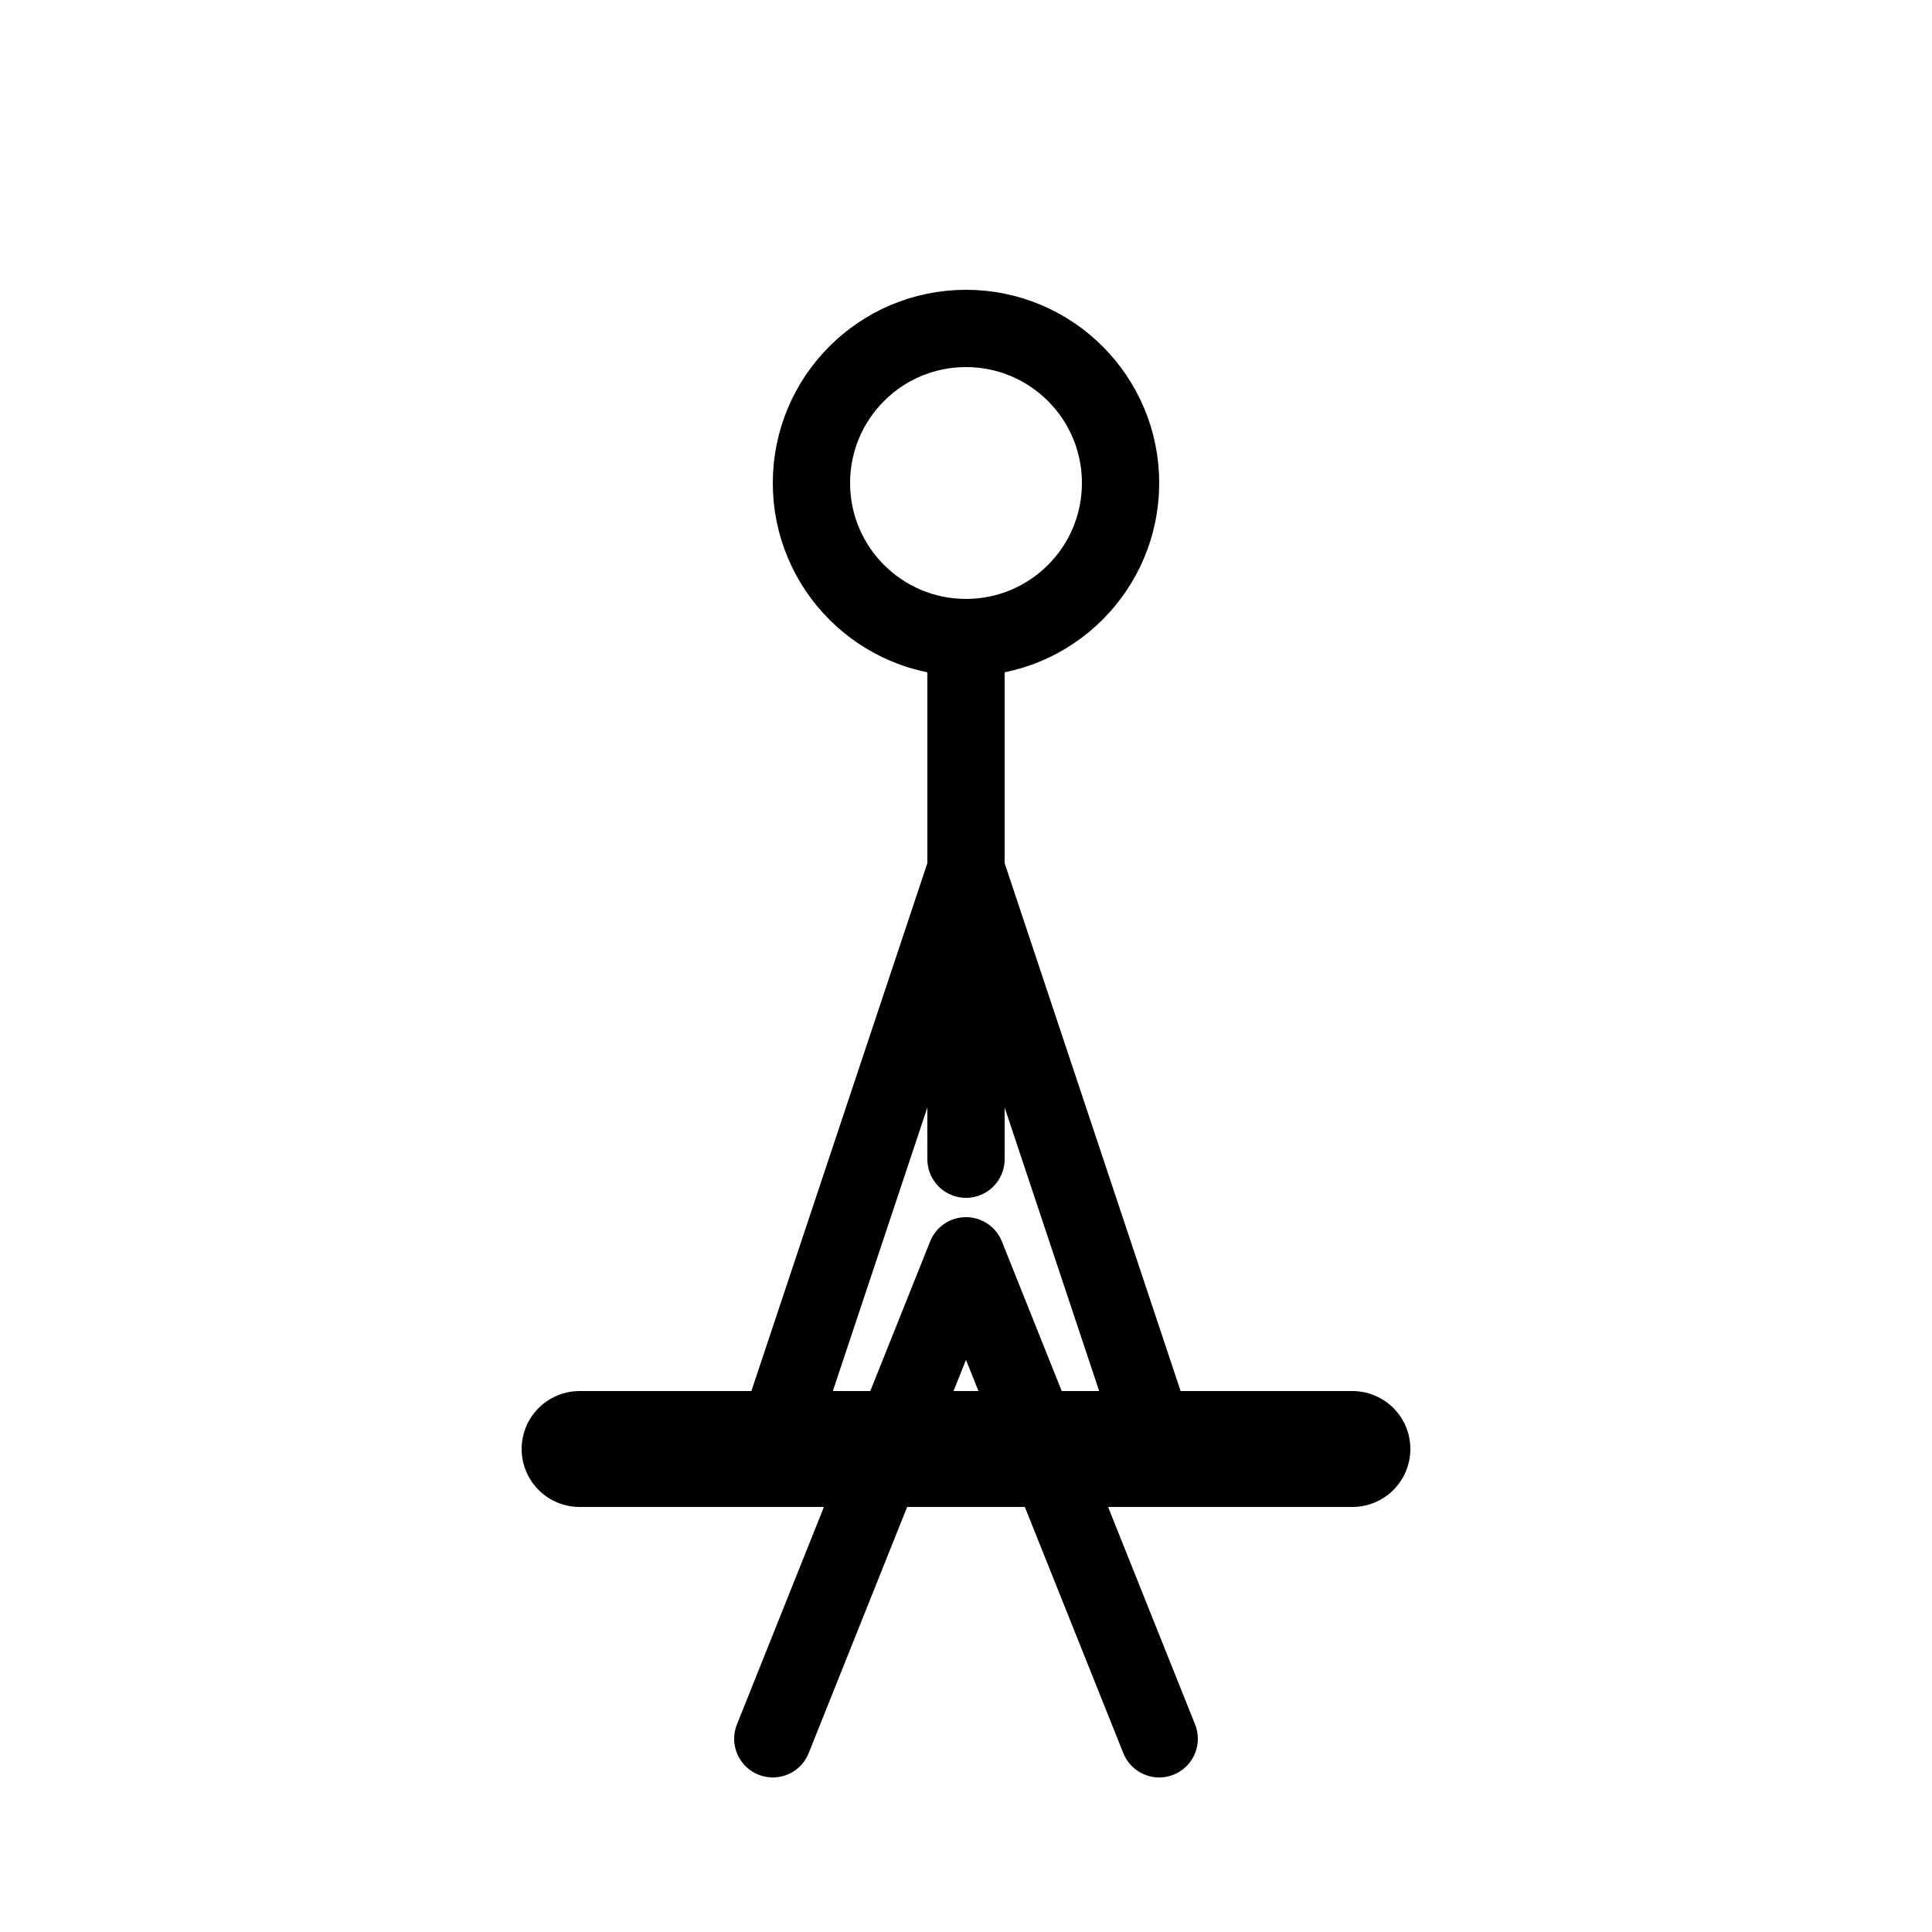
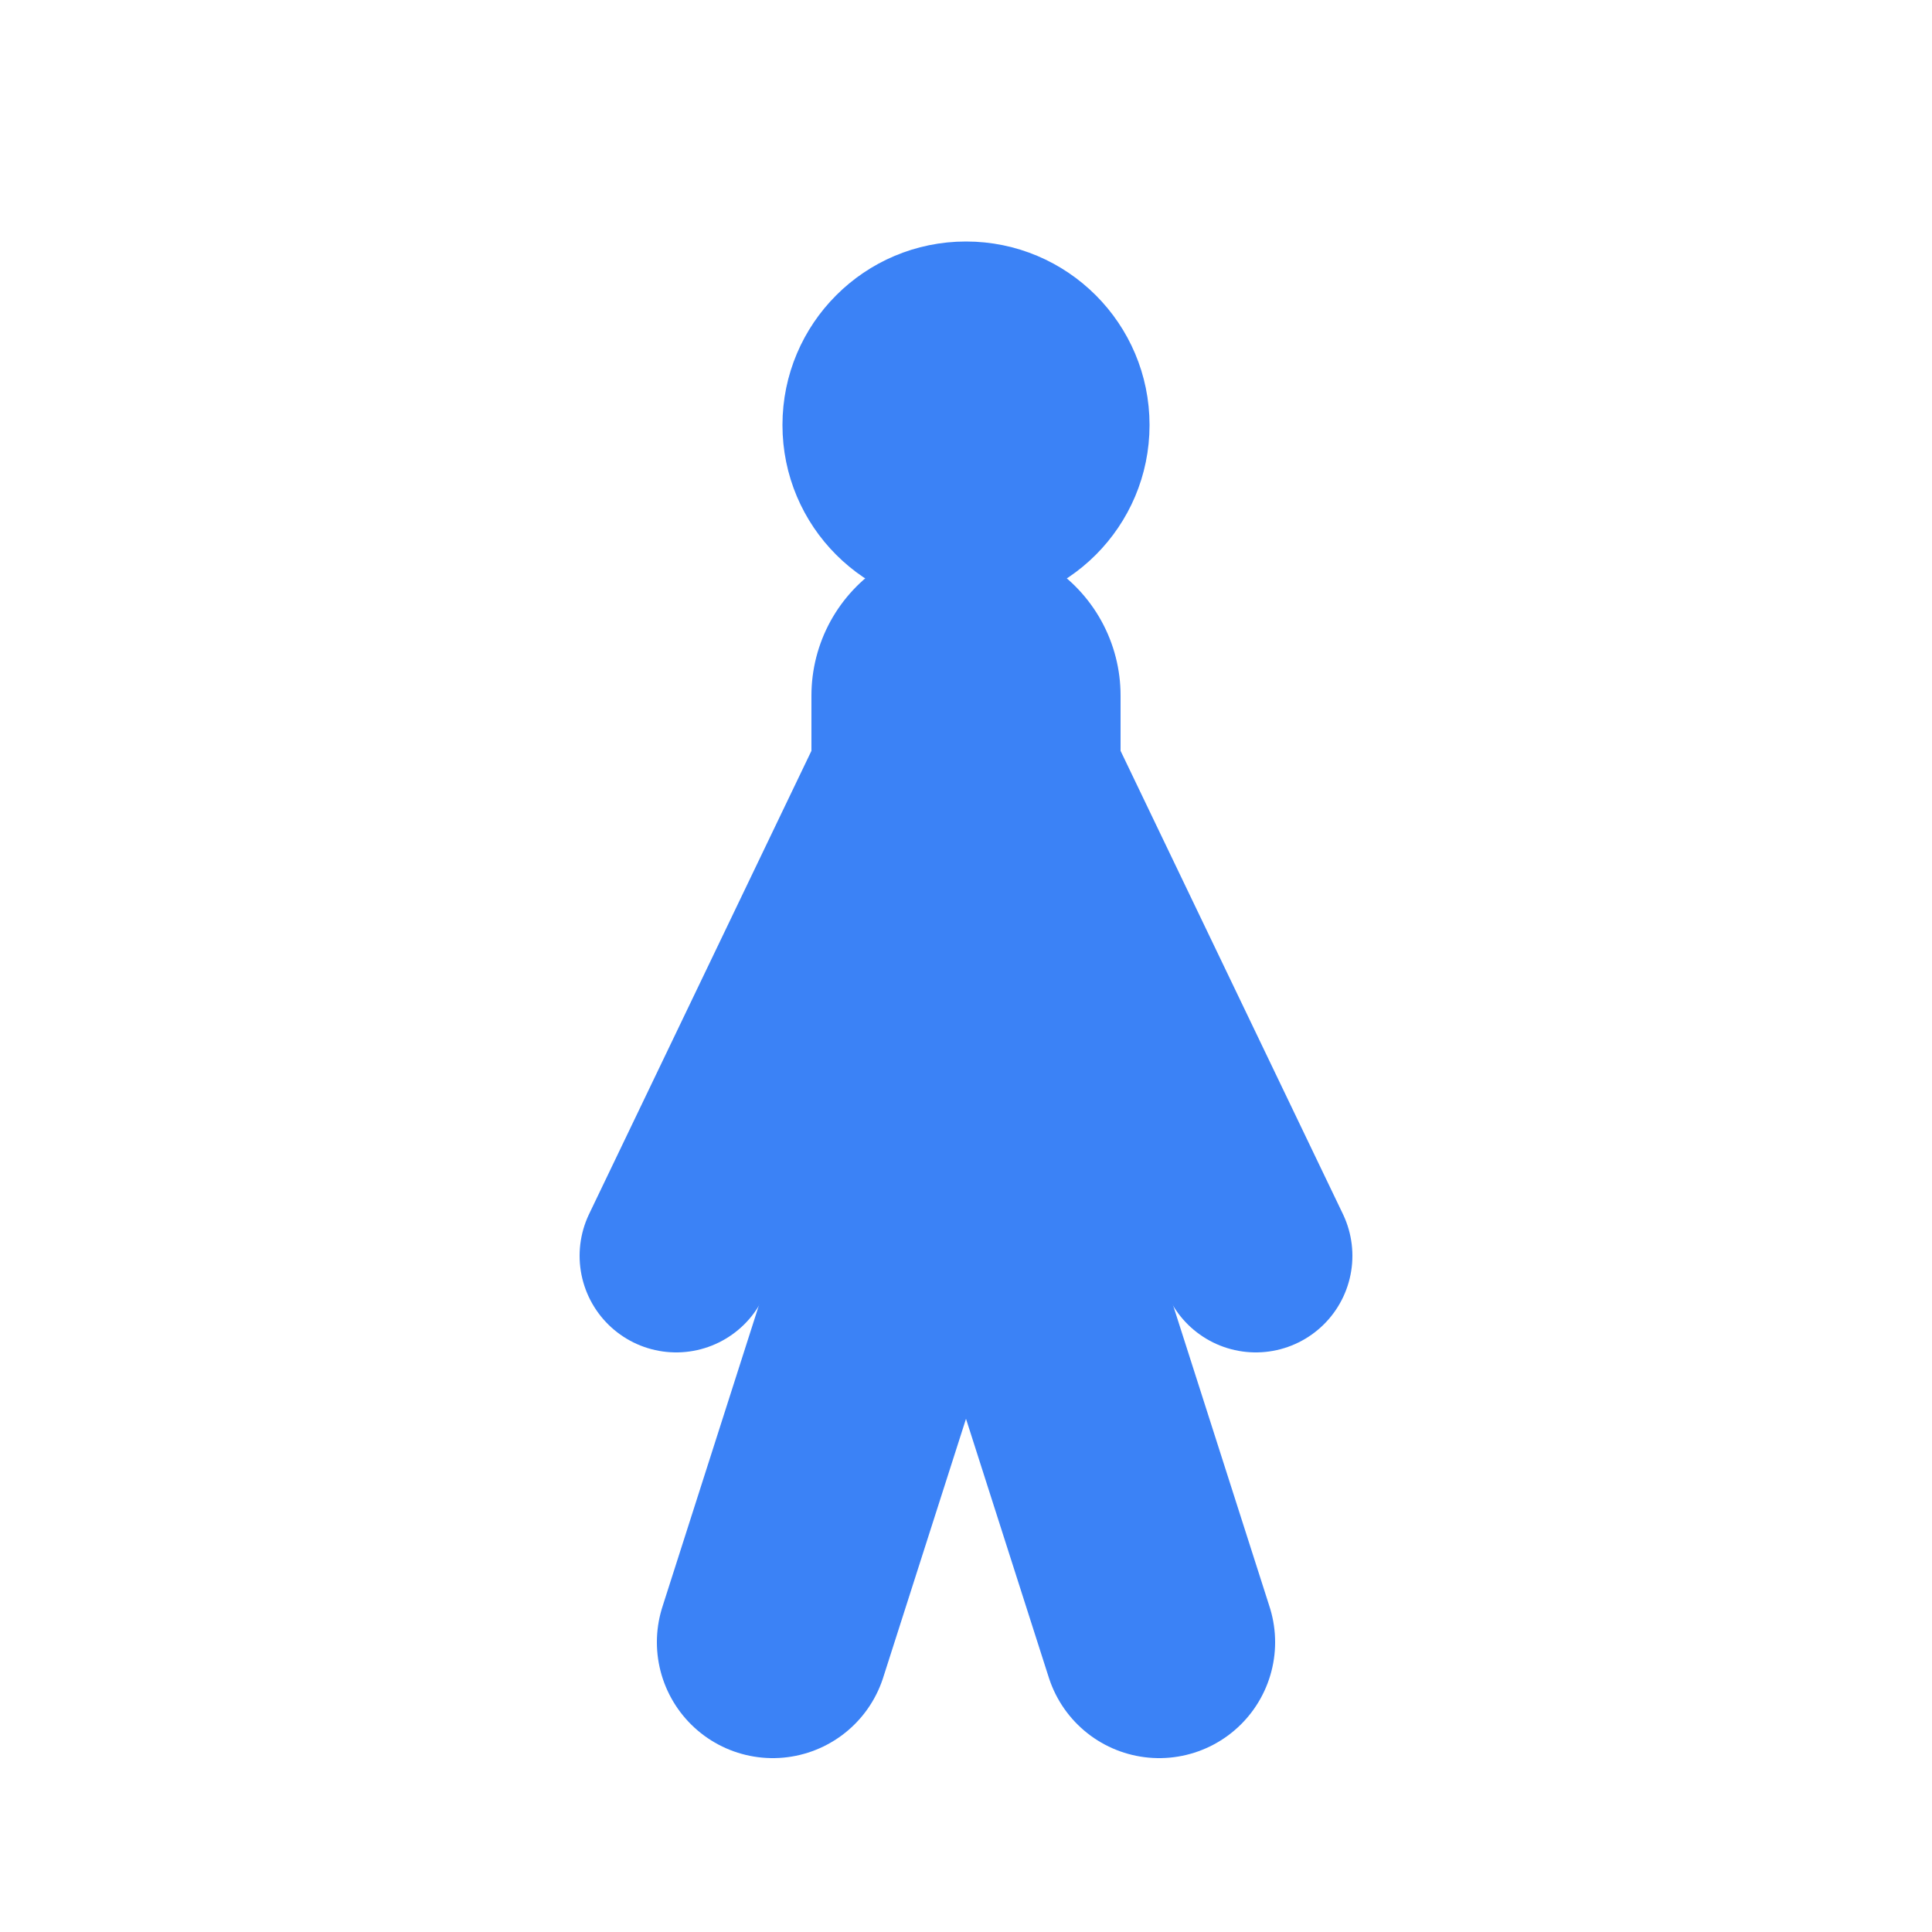
- <svg xmlns="http://www.w3.org/2000/svg" viewBox="0 0 100 100" fill="none" stroke="currentColor" stroke-width="4" stroke-linecap="round" stroke-linejoin="round">
-   <circle cx="50" cy="25" r="8" fill="none" stroke="currentColor" stroke-width="4" />
-   <line x1="50" y1="33" x2="50" y2="60" />
-   <path d="M50 45 L40 75 M50 45 L60 75" />
-   <path d="M50 65 L40 90 M50 65 L60 90" />
-   <line x1="30" y1="75" x2="70" y2="75" stroke-width="6" />
+ <svg xmlns="http://www.w3.org/2000/svg" viewBox="0 0 100 100" style="color: #3b82f6">
+   <g fill="currentColor" stroke="currentColor" stroke-linecap="round" stroke-linejoin="round">
+     <circle cx="50" cy="22" r="9" />
+     <line x1="50" y1="36" x2="50" y2="60" stroke-width="16" />
+     <path d="M47 40 L35 65 M53 40 L65 65" stroke-width="10" />
+     <path d="M48 60 L40 85 M52 60 L60 85" stroke-width="12" />
+   </g>
</svg>
